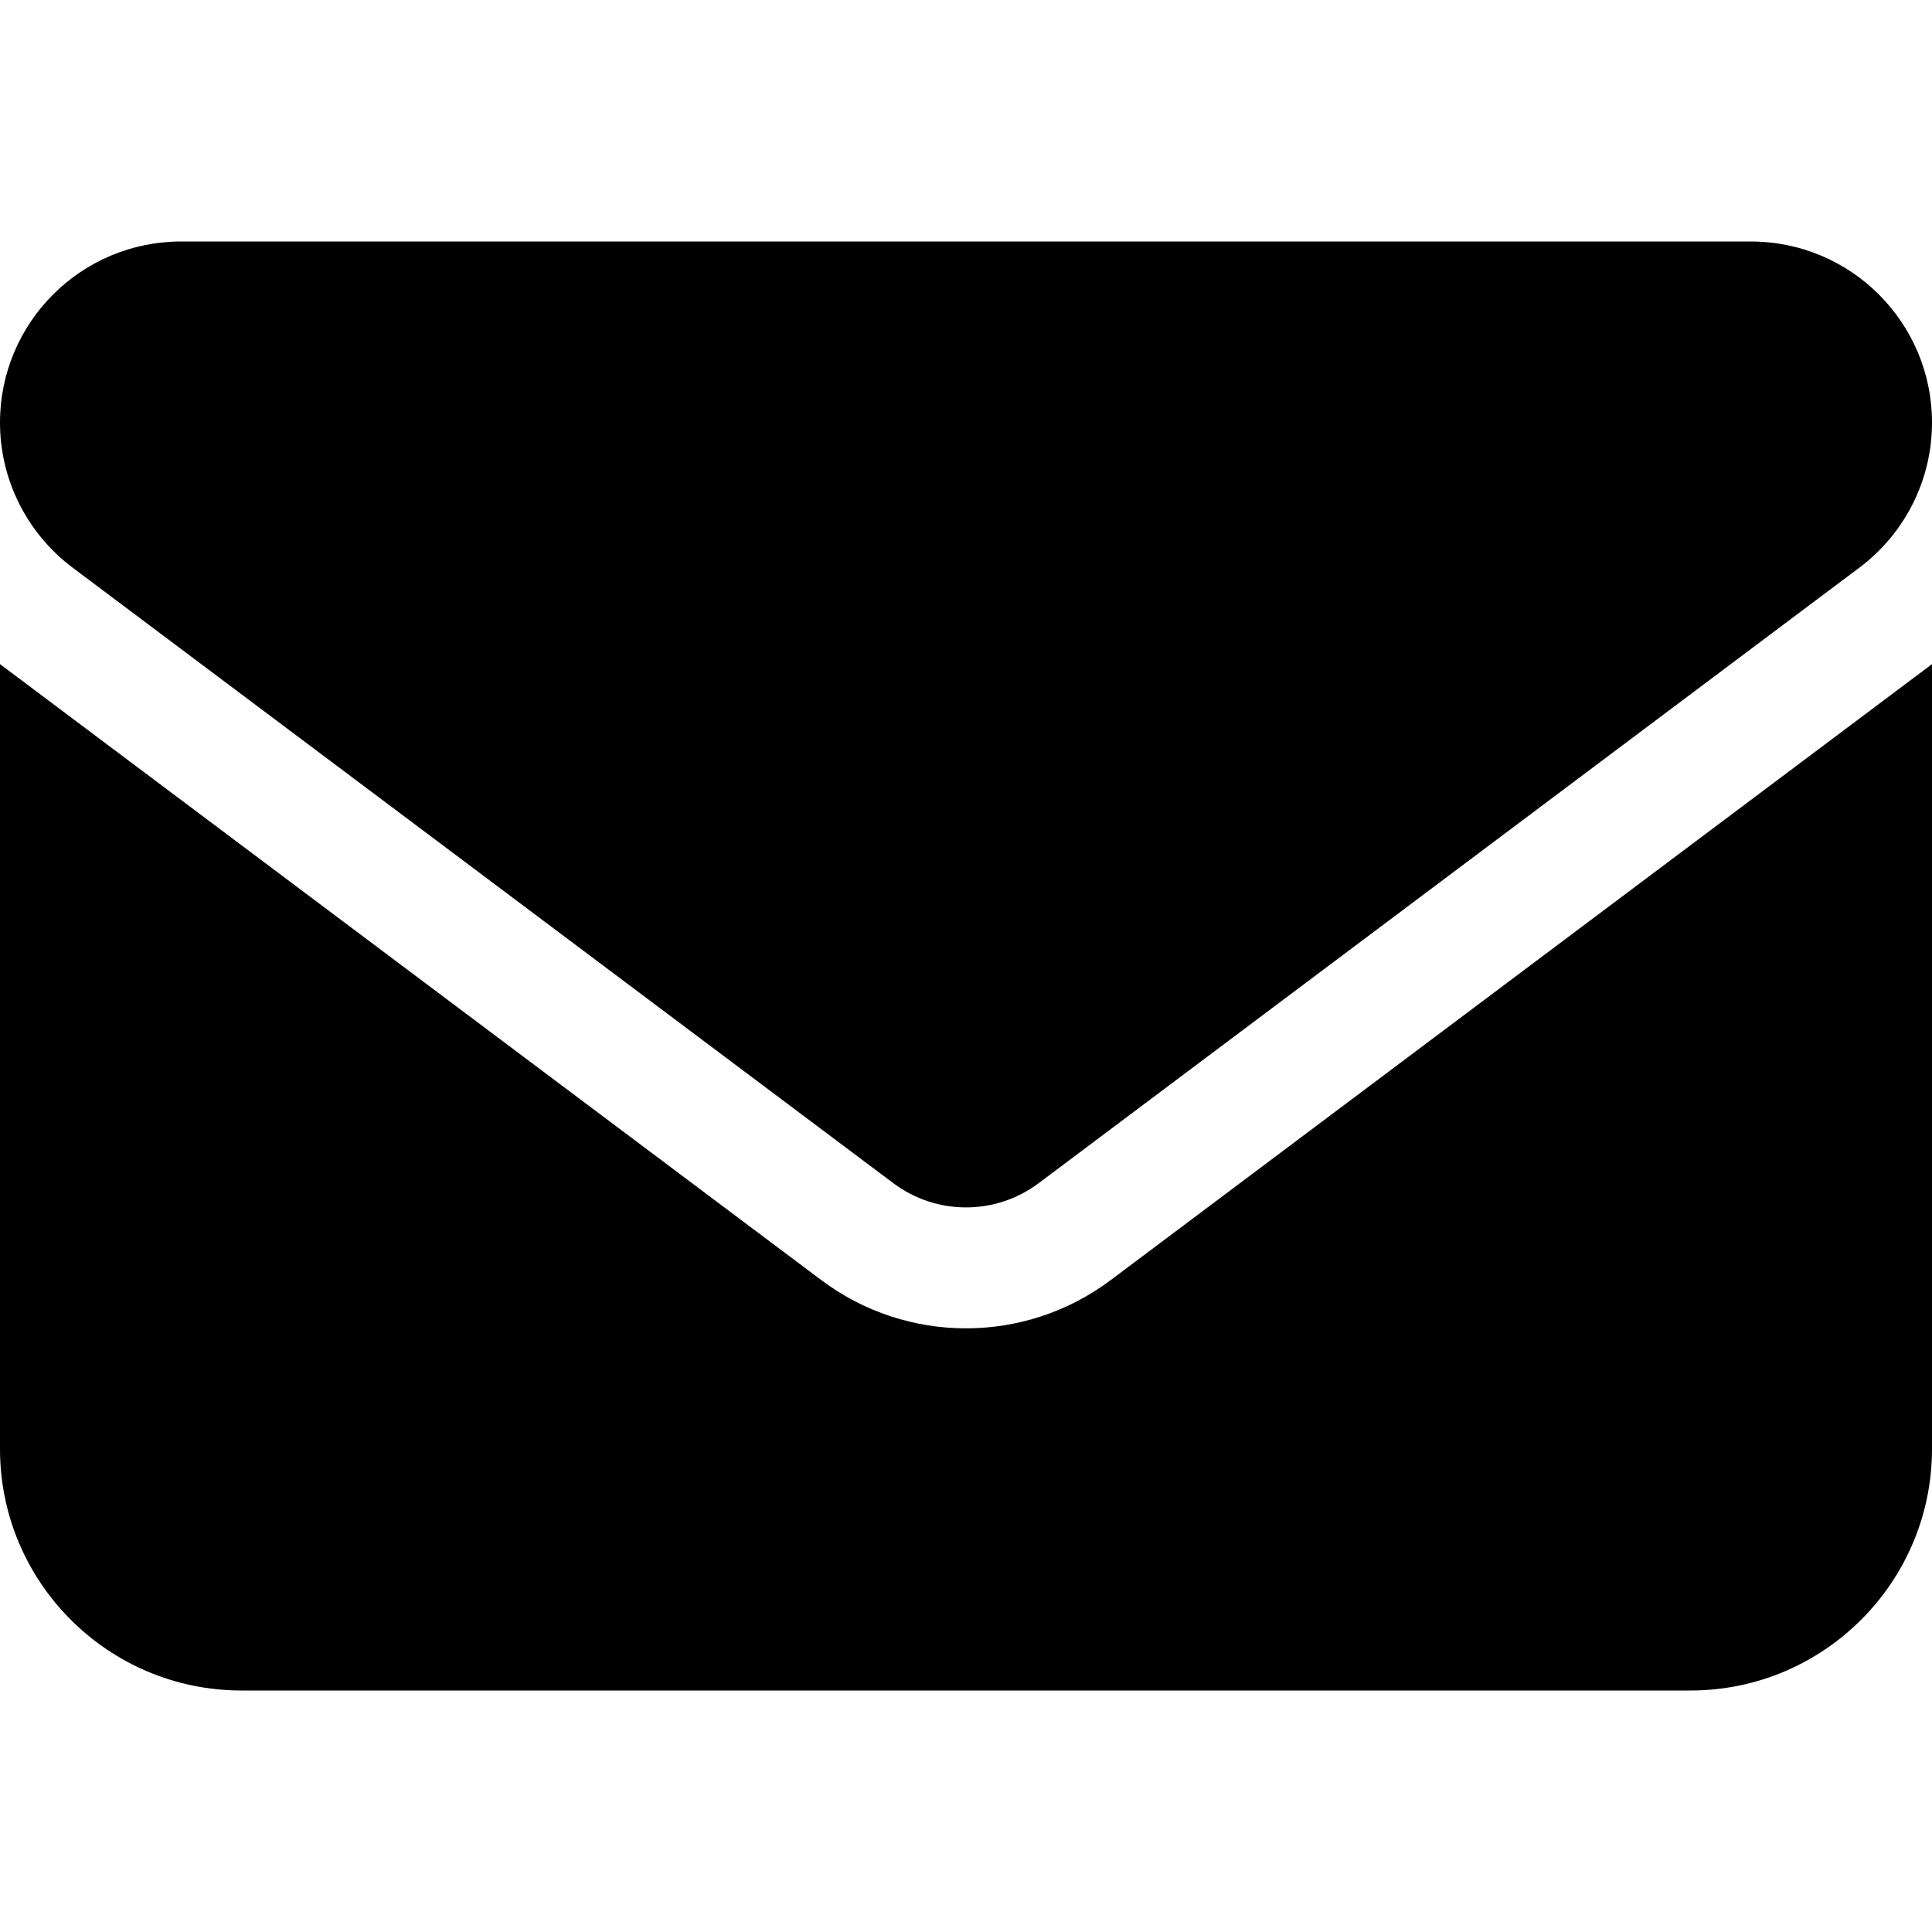
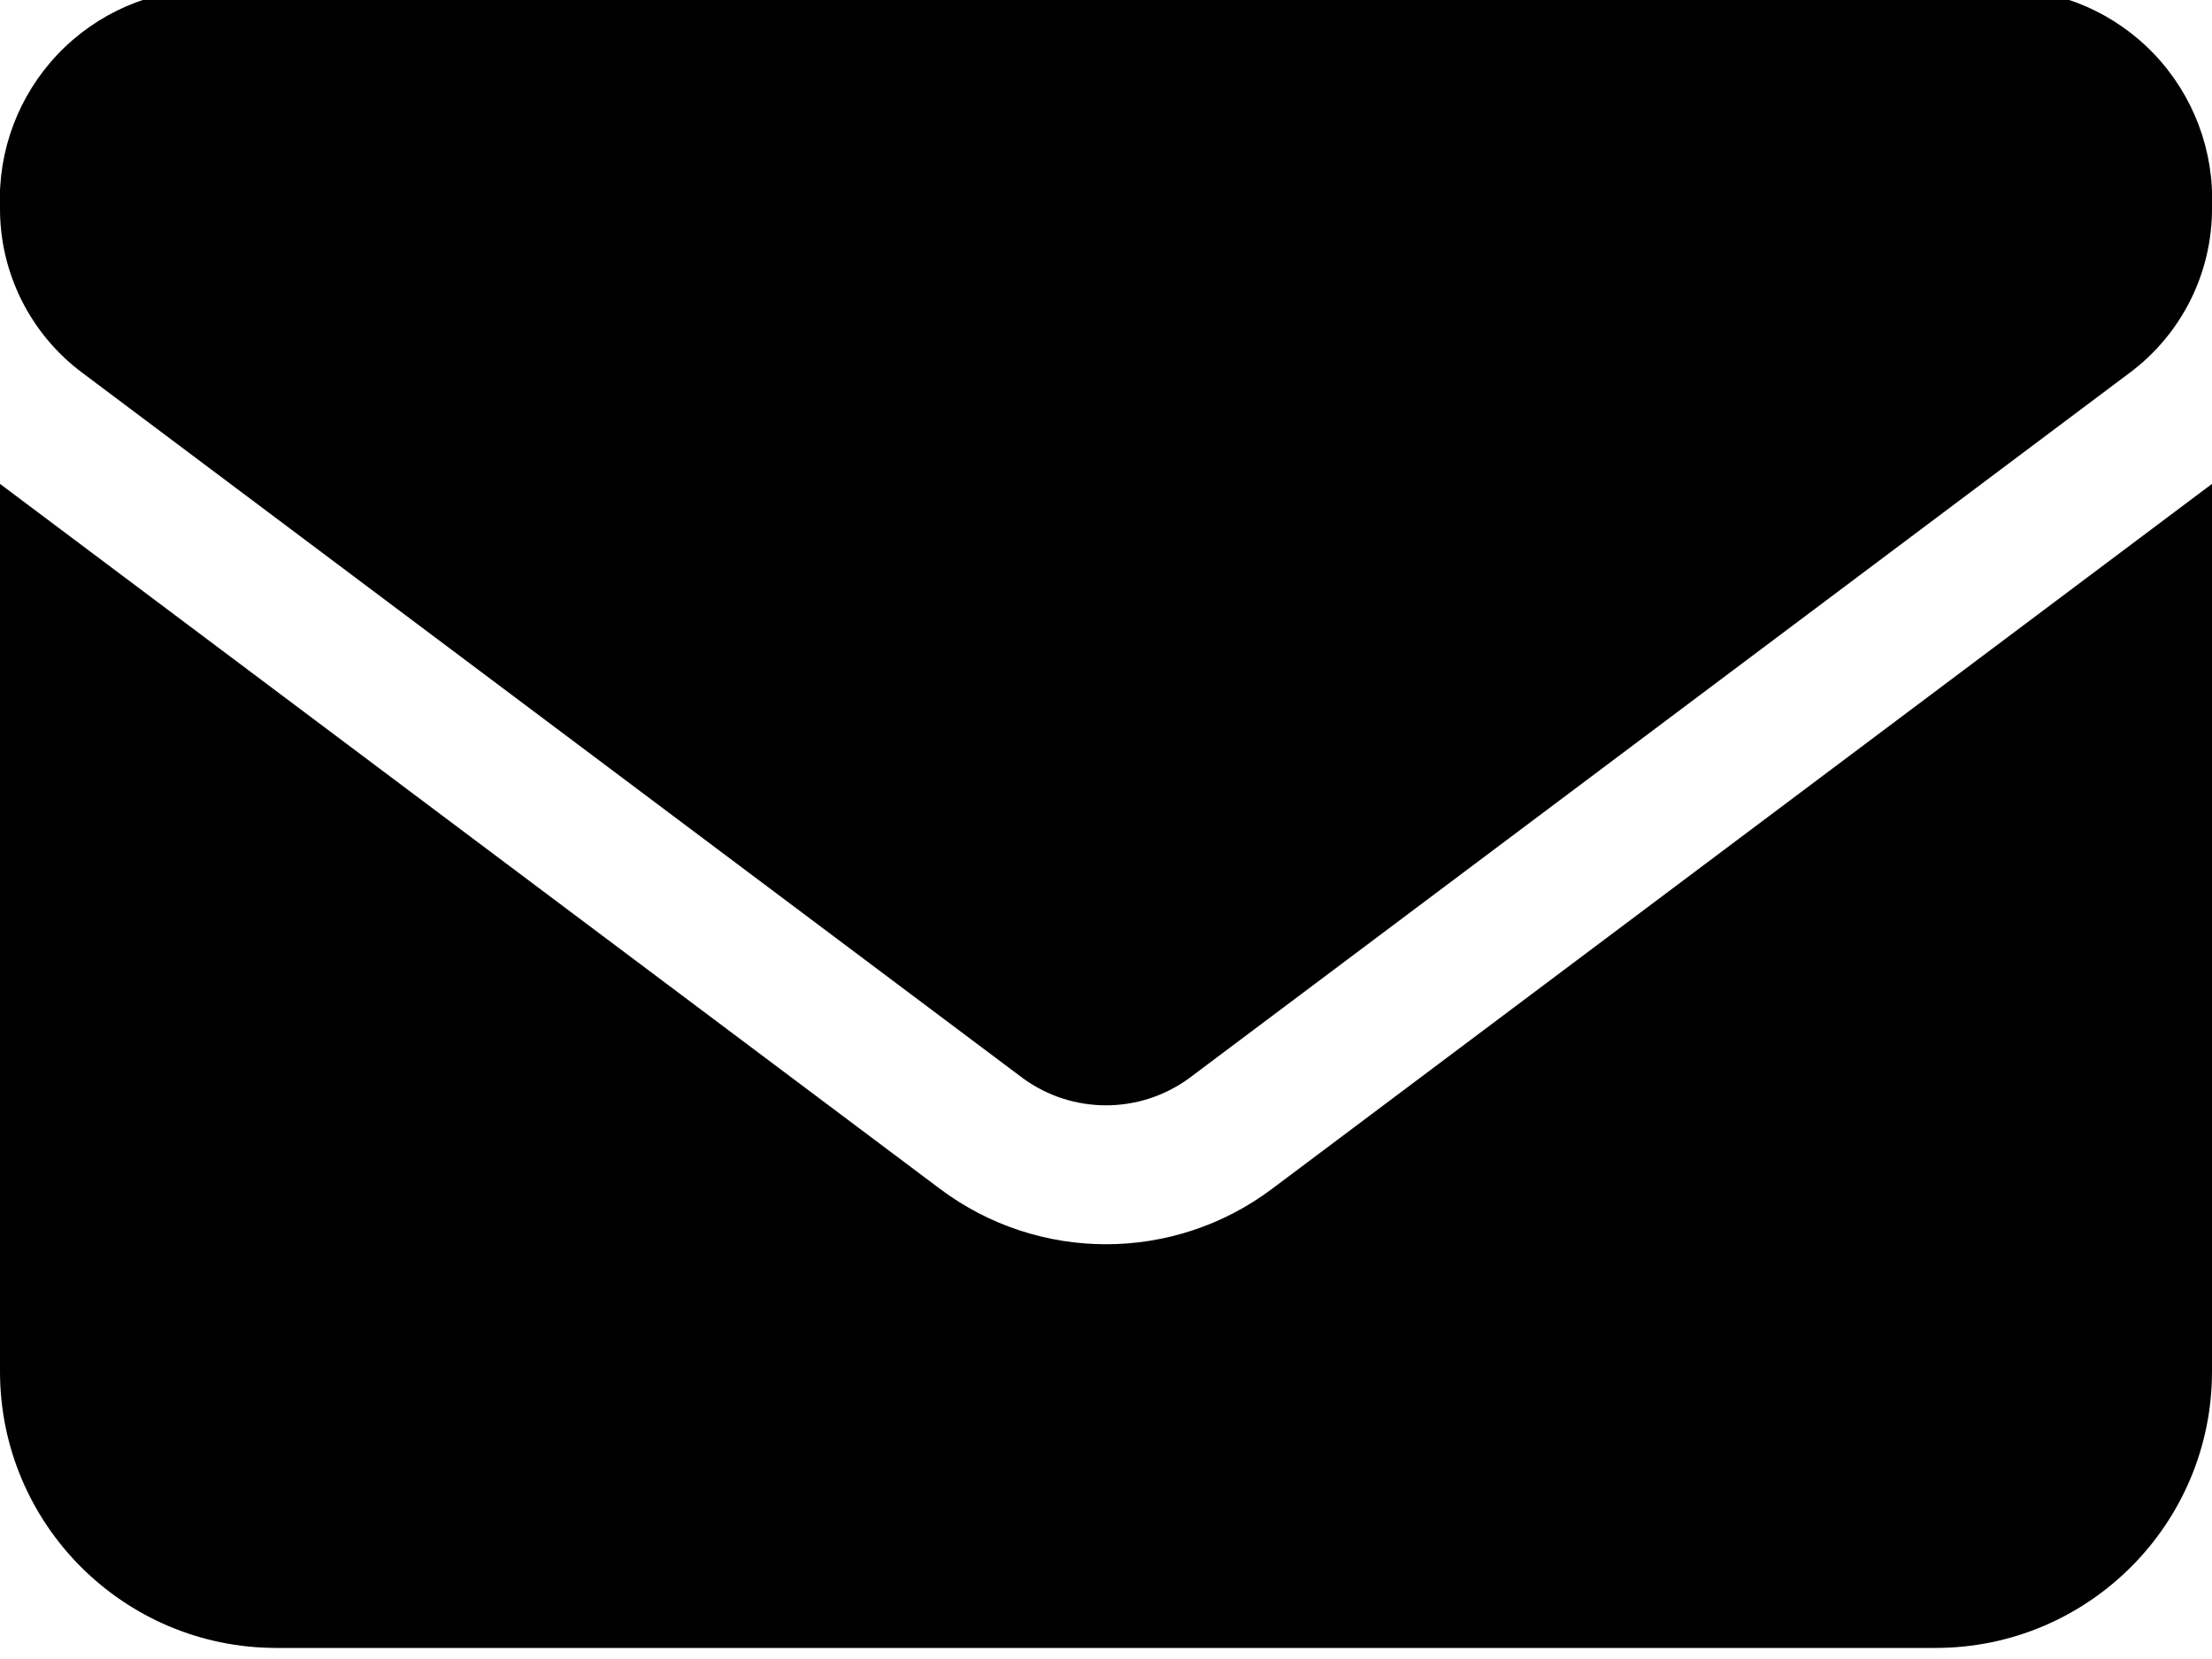
- <svg xmlns="http://www.w3.org/2000/svg" viewBox="0 0 512 512">
-   <path d="M464 64c26.5 0 48 21.49 48 48 0 15.1-7.1 29.3-19.2 38.4L275.2 313.6a32.1 32.1 0 0 1-38.4 0L19.2 150.4C7.113 141.3 0 127.1 0 112c0-26.51 21.49-48 48-48h416zM217.6 339.2a63.9 63.9 0 0 0 76.8 0L512 176v208c0 35.3-28.7 64-64 64H64c-35.35 0-64-28.7-64-64V176l217.6 163.2z" />
+ <svg xmlns="http://www.w3.org/2000/svg" viewBox="0 0 8 6">
+   <path d="M7.25-.04A.76.76 0 0 1 8 .75a.74.74 0 0 1-.3.6L4.3 3.9a.51.51 0 0 1-.6 0L.3 1.35a.74.74 0 0 1-.3-.6.76.76 0 0 1 .75-.79ZM3.4 4.3a1 1 0 0 0 1.2 0L8 1.75v3.21a1 1 0 0 1-1 1H1a1 1 0 0 1-1-1V1.75Z" />
</svg>
